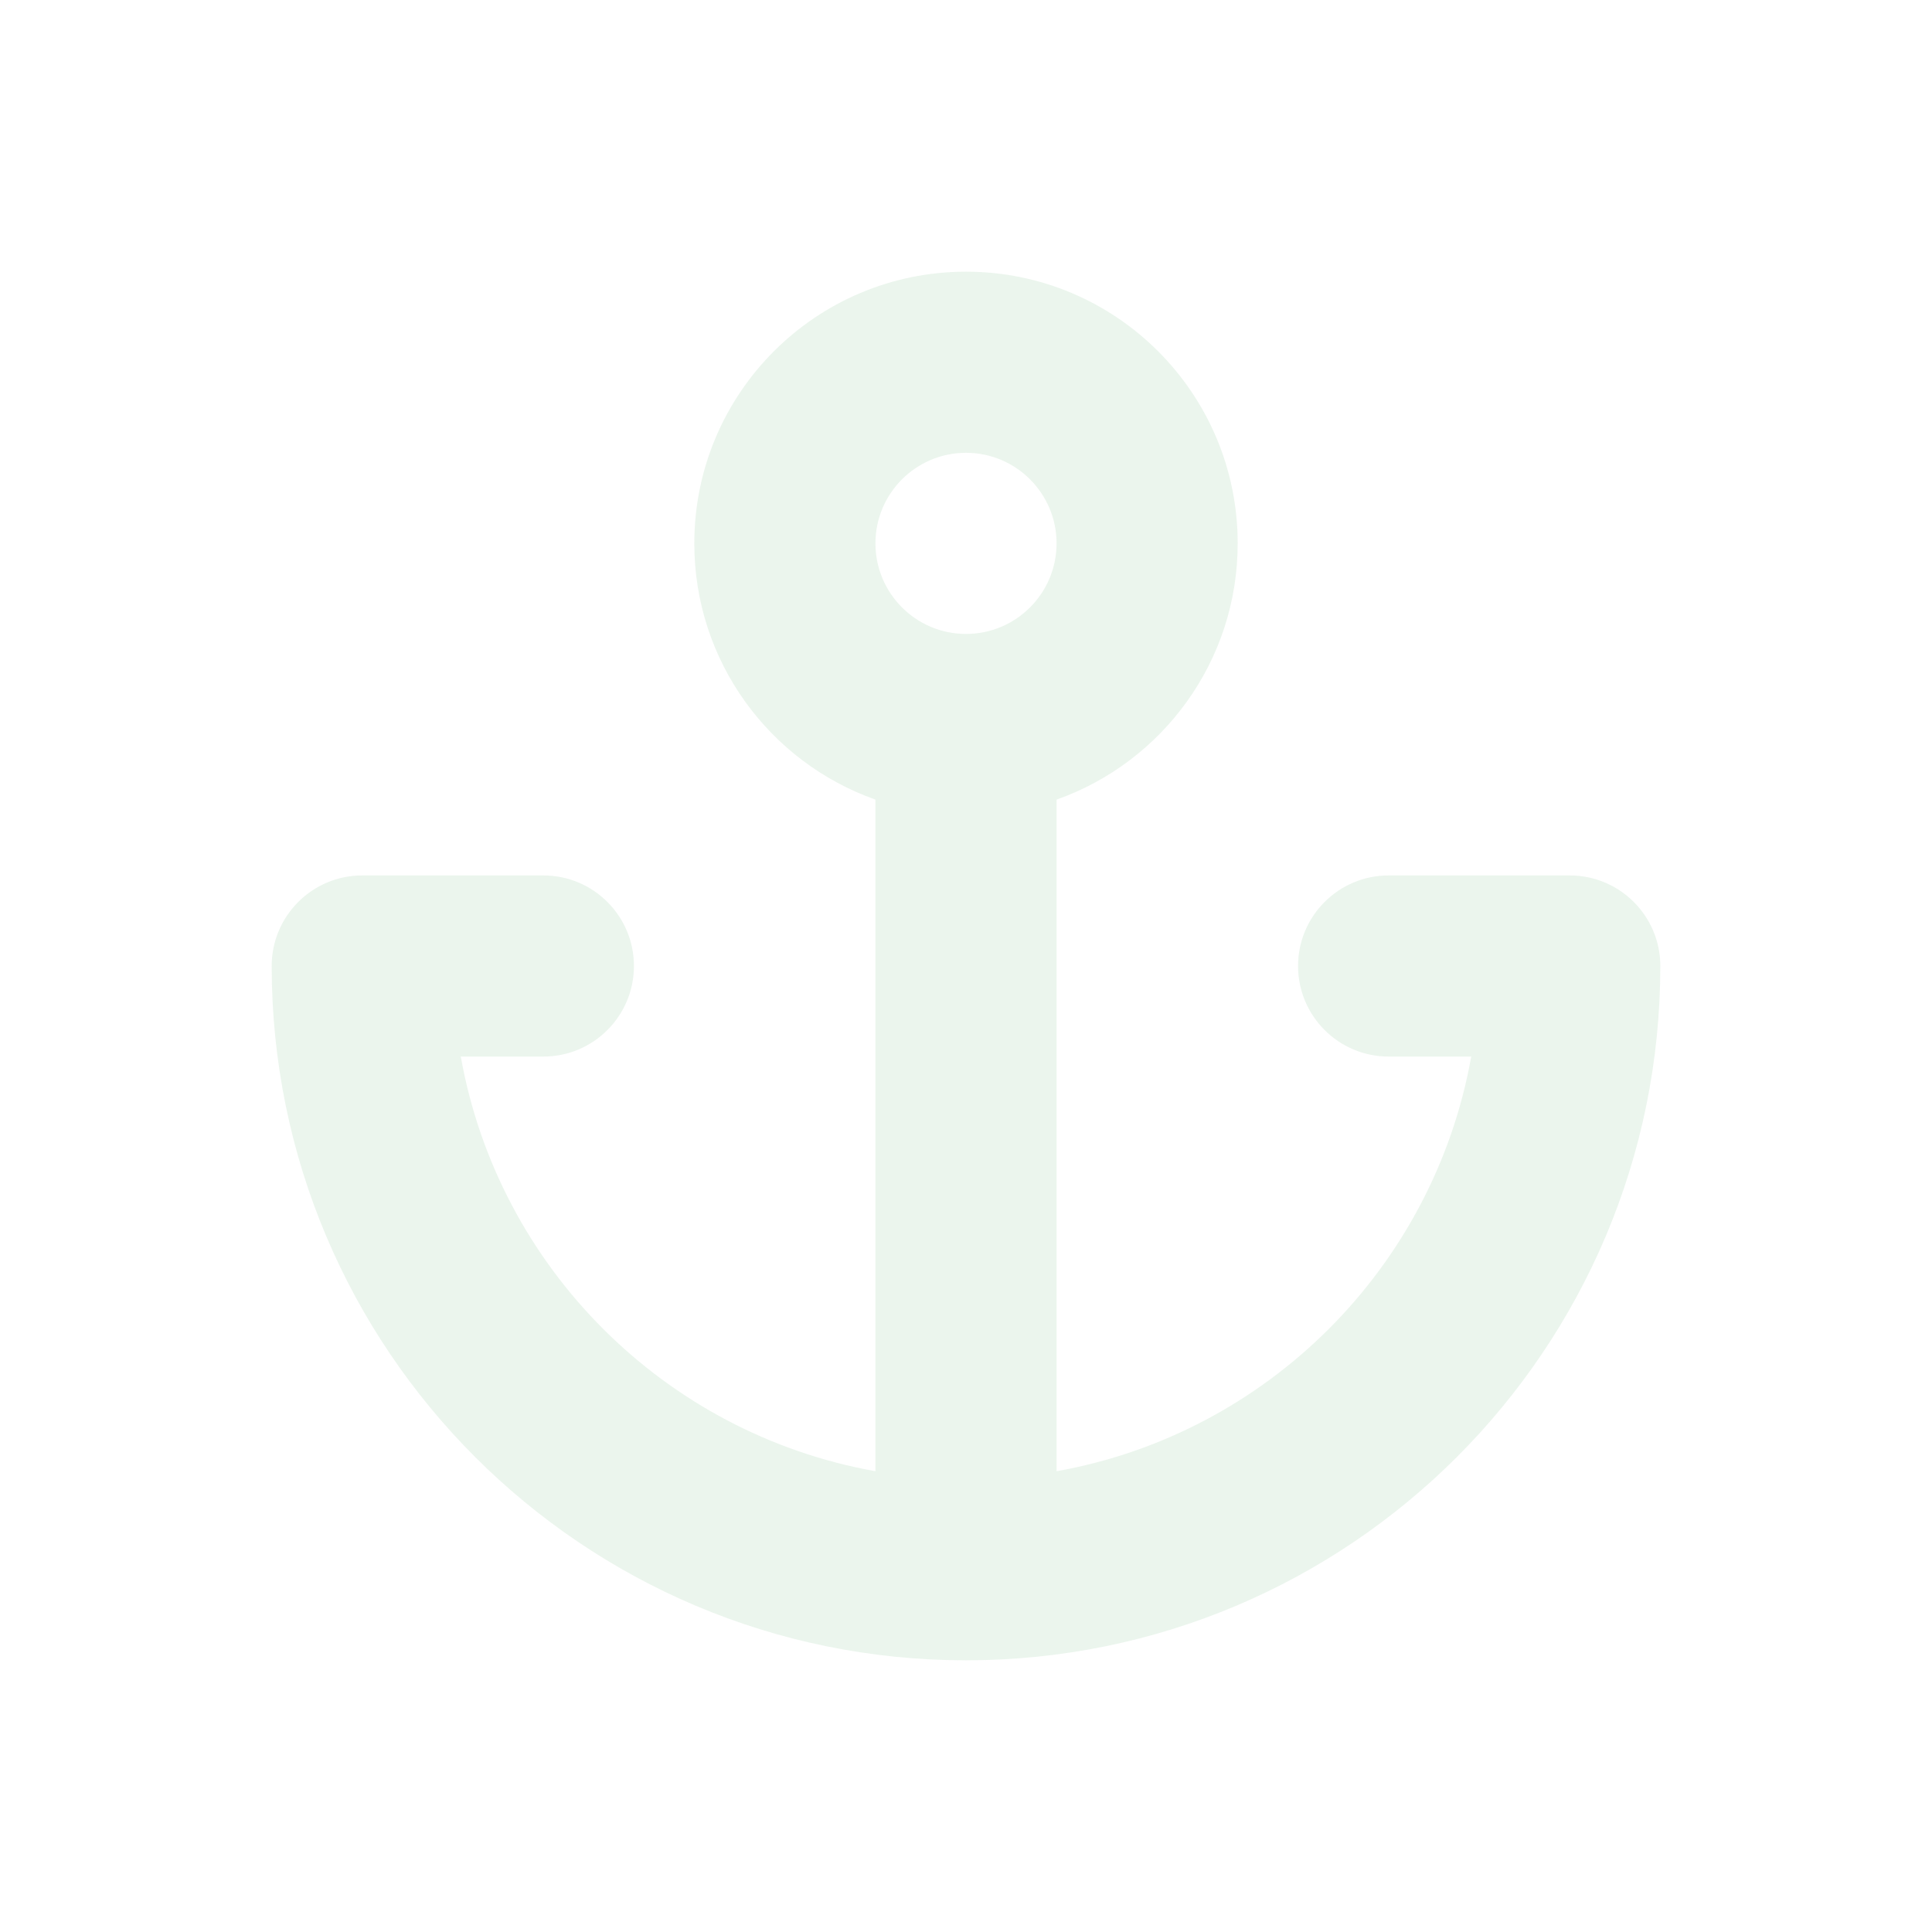
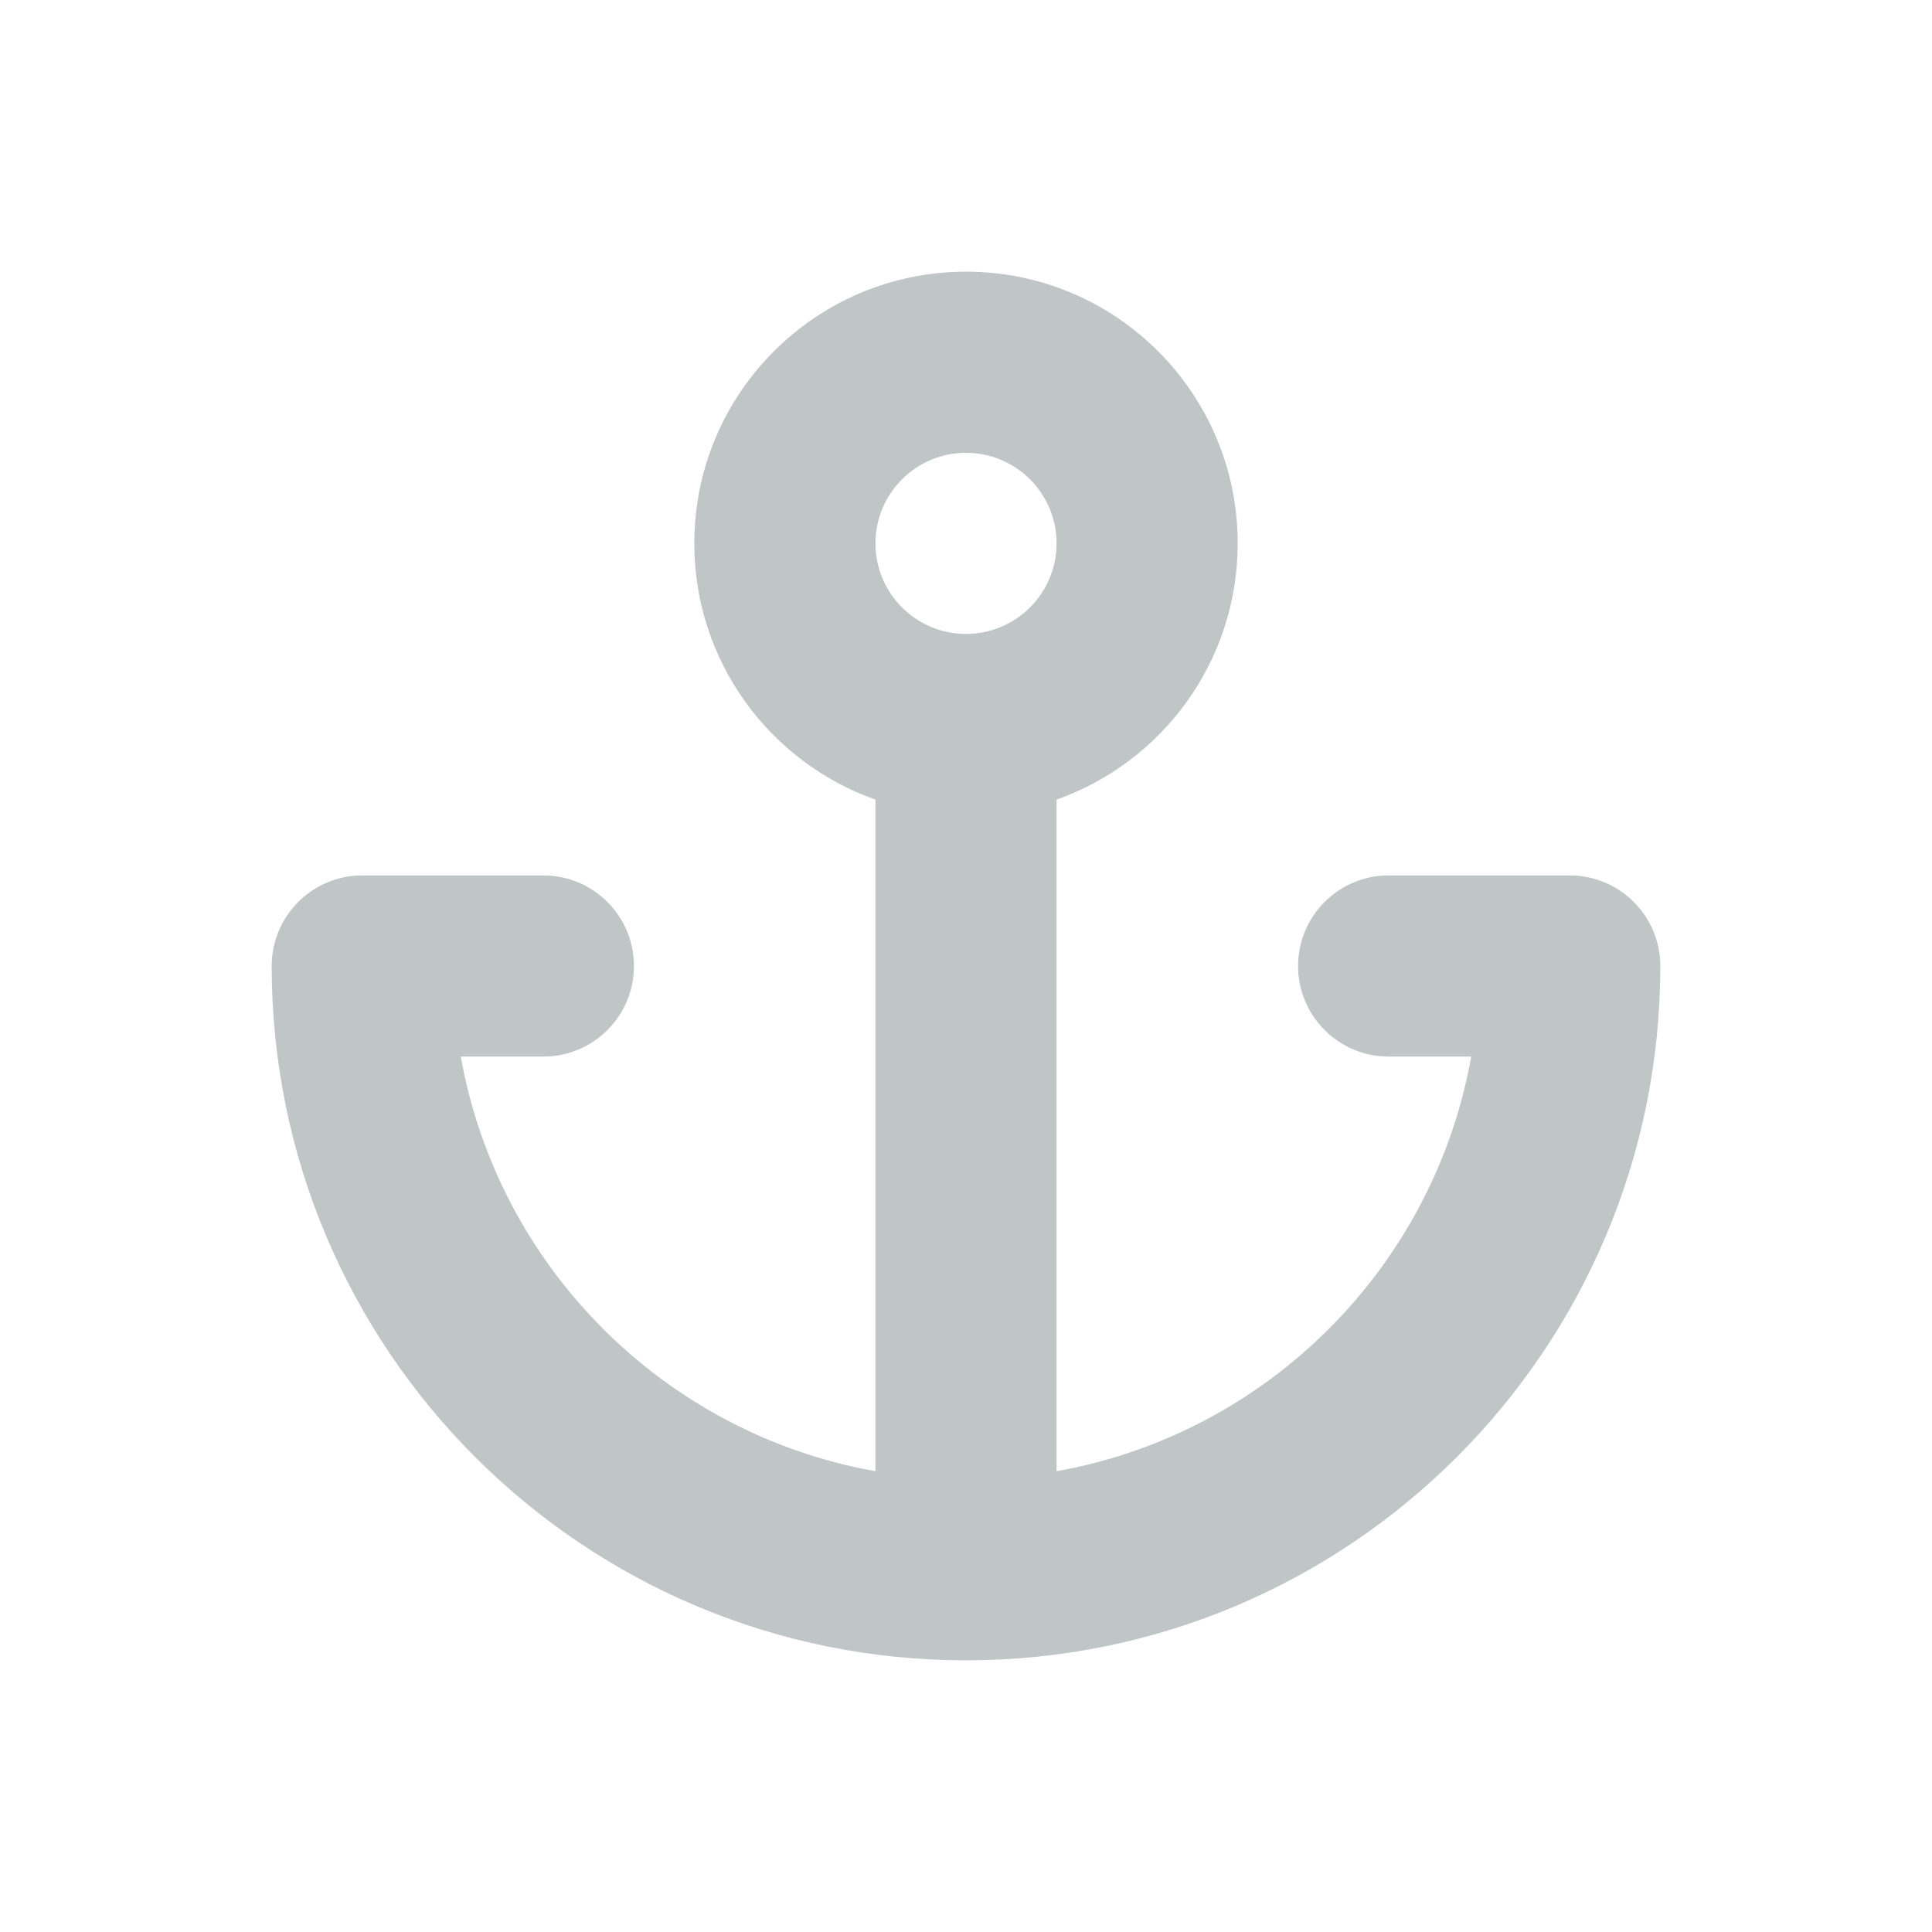
<svg xmlns="http://www.w3.org/2000/svg" width="32px" height="32px" viewBox="0 0 32 32" version="1.1">
  <g id="anchor_dark" stroke="none" stroke-width="1" fill="none" fill-rule="evenodd" fill-opacity="0.45">
-     <g id="anchor" transform="translate(4, 4)" fill="#D4EAD8" fill-rule="nonzero">
+     <g id="anchor" transform="translate(4, 4)" fill="#747f80" fill-rule="nonzero">
      <path d="M13.5,20.368 C16.992,19.746 19.746,16.992 20.368,13.5 L19,13.5 C18.172,13.5 17.5,12.828 17.5,12 C17.5,11.172 18.172,10.5 19,10.5 L22,10.5 C22.828,10.5 23.5,11.172 23.5,12 C23.5,18.351 18.351,23.5 12,23.5 C5.649,23.5 0.5,18.351 0.5,12 C0.5,11.172 1.172,10.5 2,10.5 L5,10.5 C5.828,10.5 6.5,11.172 6.5,12 C6.5,12.828 5.828,13.5 5,13.5 L3.632,13.5 C4.254,16.992 7.008,19.746 10.5,20.368 L10.5,9.244 C8.752,8.626 7.5,6.959 7.5,5 C7.5,2.515 9.515,0.5 12,0.5 C14.485,0.5 16.5,2.515 16.5,5 C16.5,6.959 15.248,8.626 13.5,9.244 L13.5,20.368 Z M12,6.5 C12.828,6.5 13.5,5.828 13.5,5 C13.5,4.172 12.828,3.5 12,3.5 C11.172,3.5 10.5,4.172 10.5,5 C10.5,5.828 11.172,6.5 12,6.5 Z" id="Shape" />
    </g>
  </g>
</svg>
